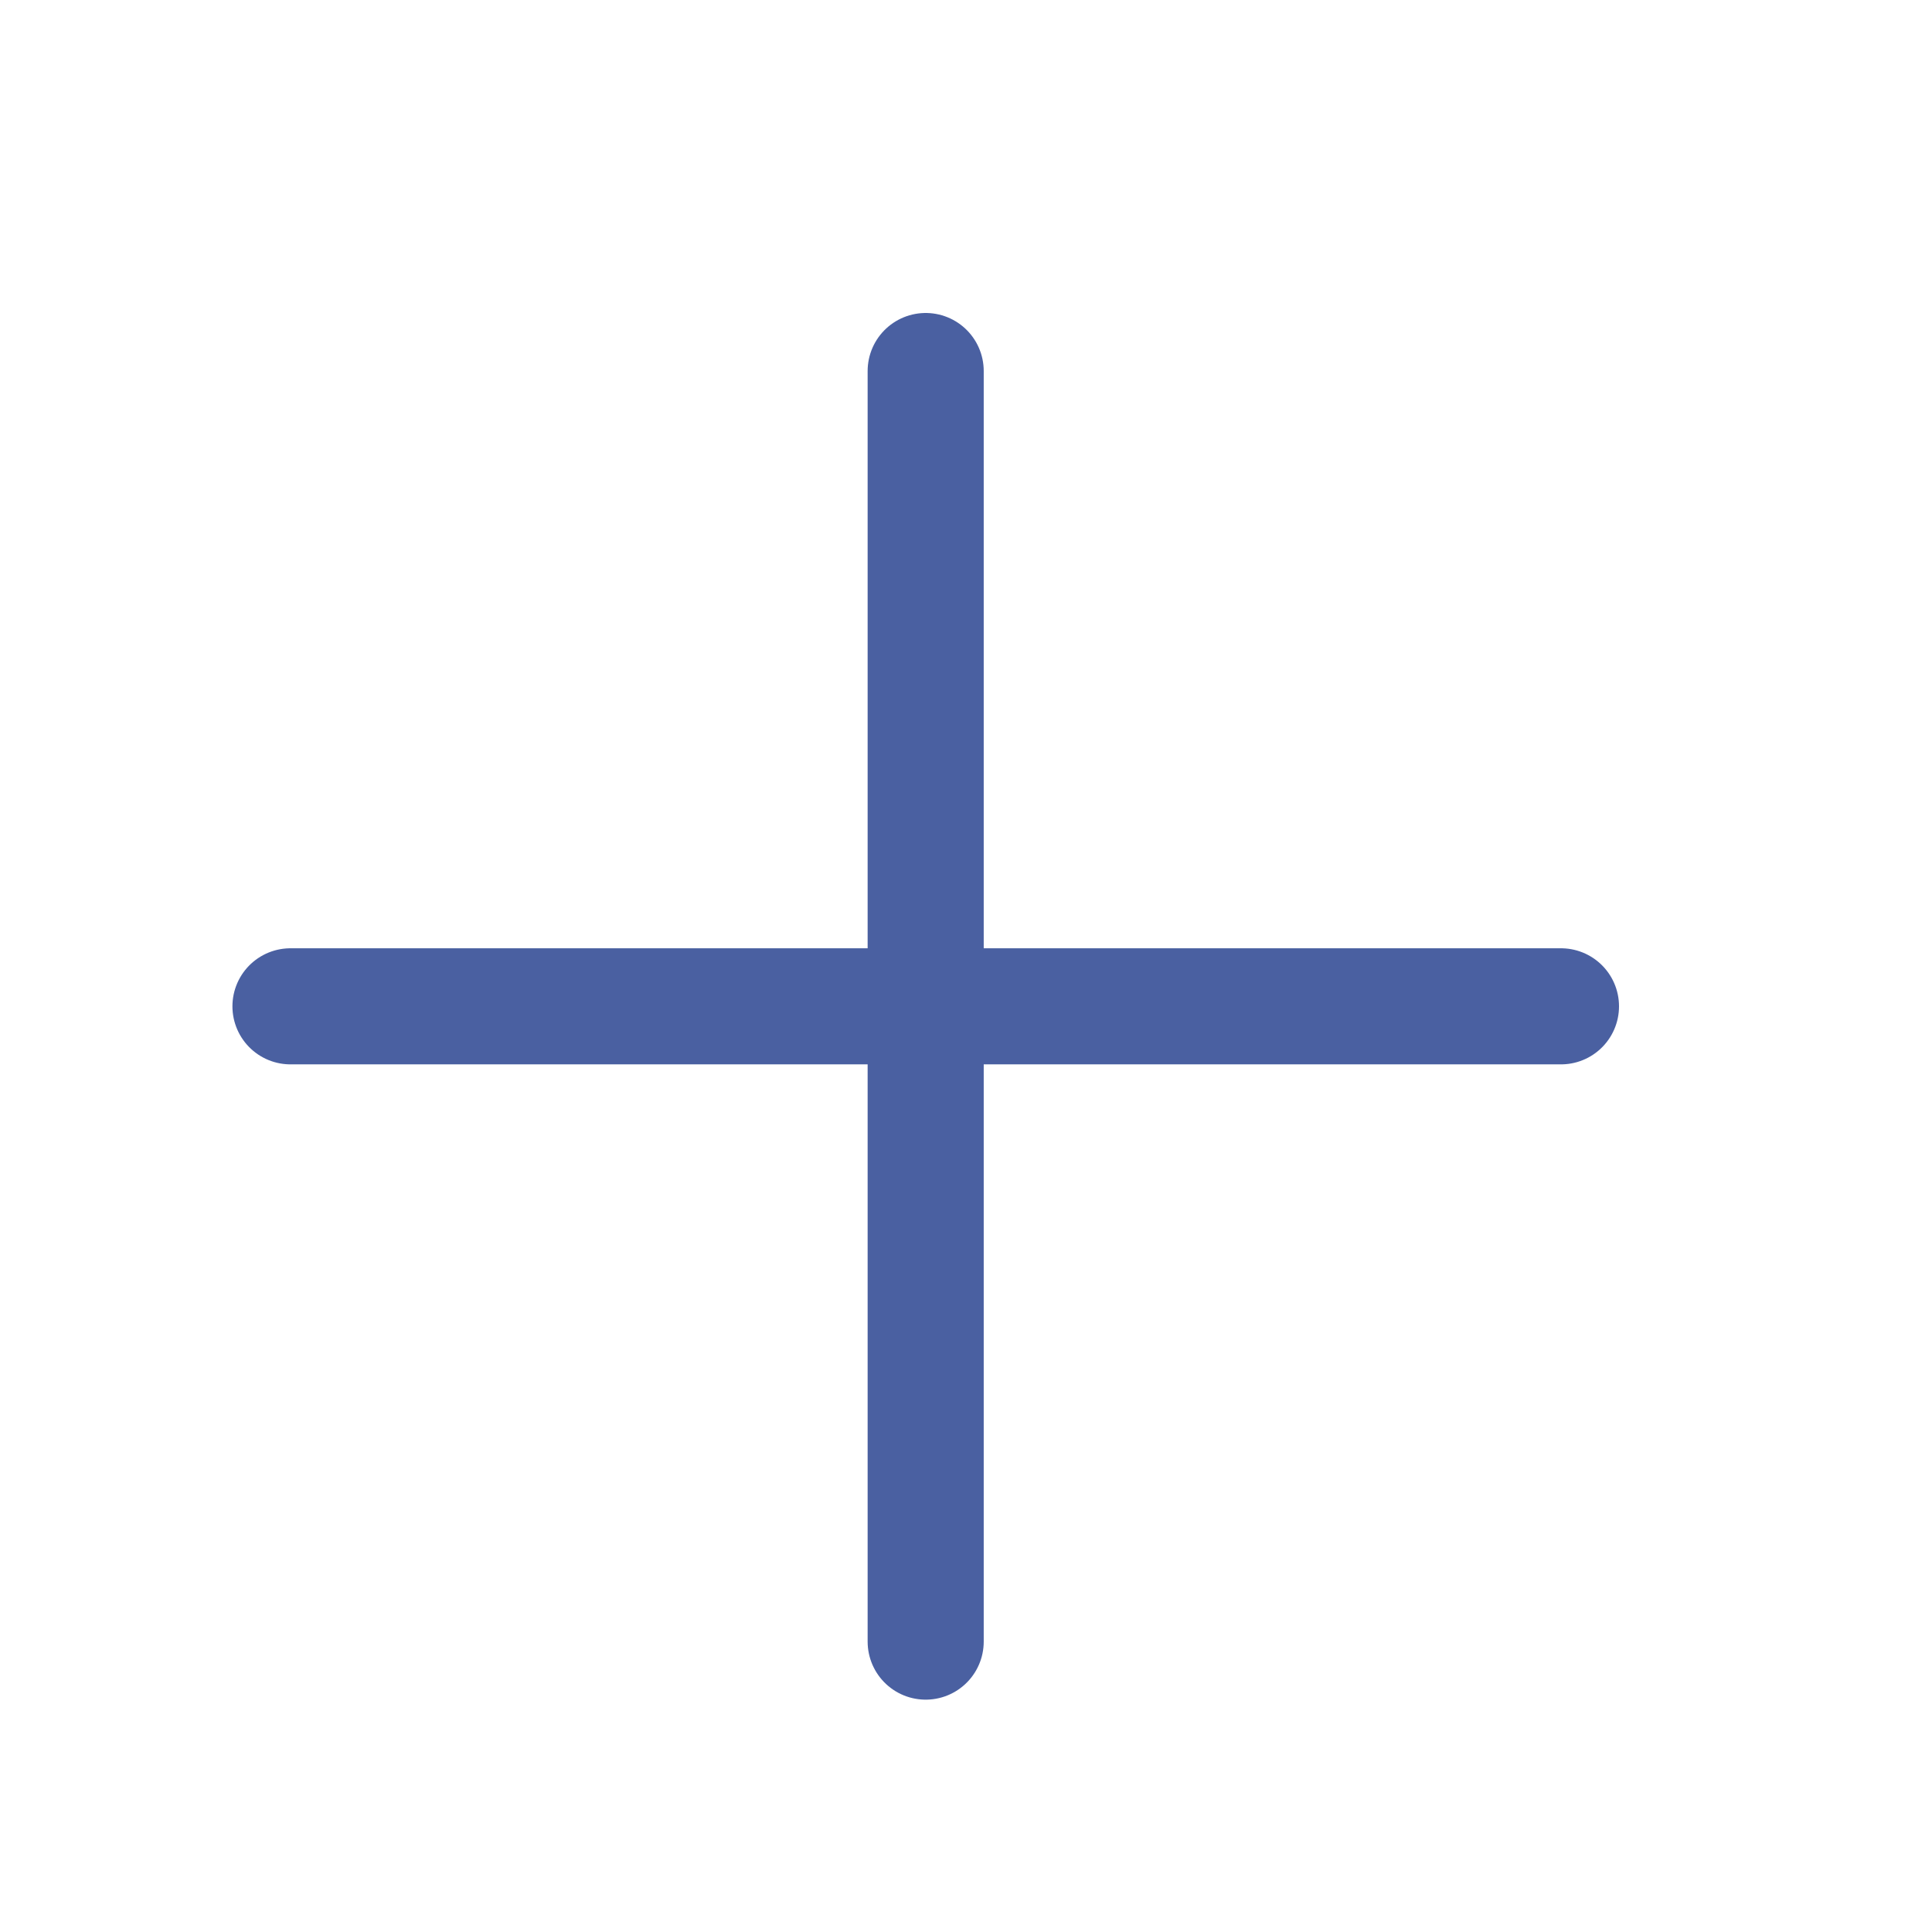
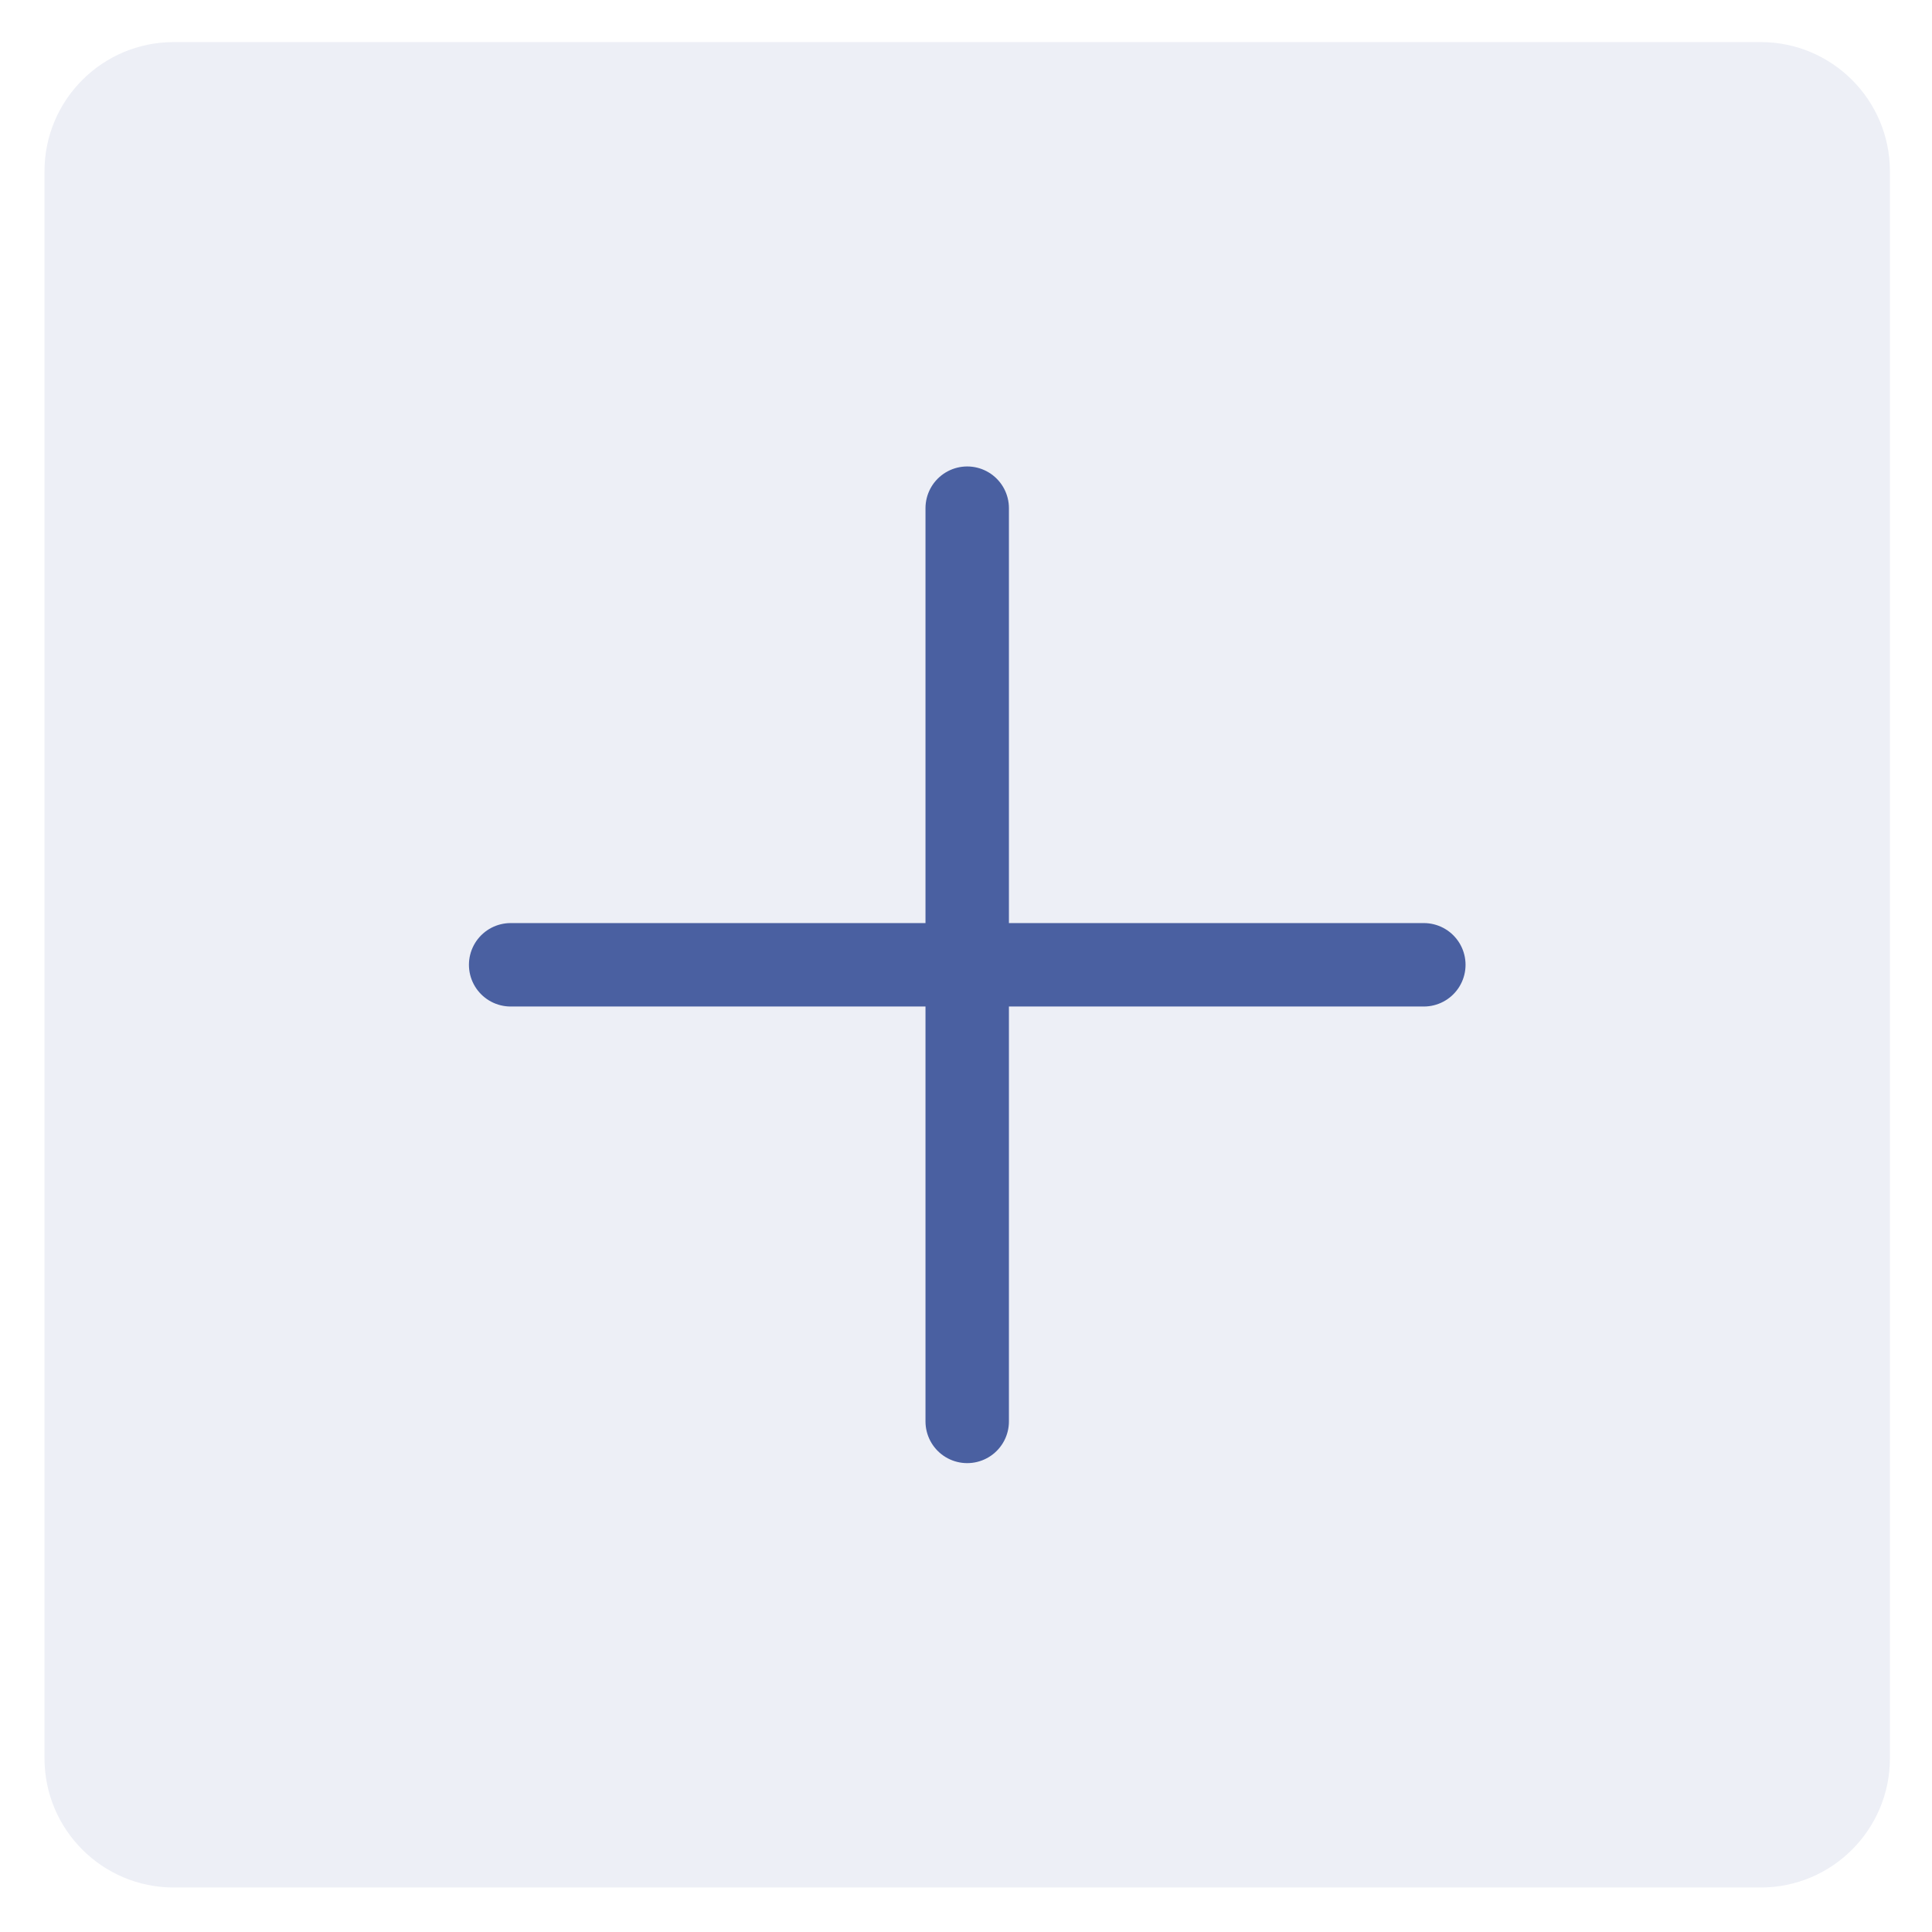
- <svg xmlns="http://www.w3.org/2000/svg" width="23" height="23" viewBox="0 0 23 23" fill="none">
-   <path d="M3.458 11.98H18.583" stroke="#4A60A1" stroke-width="1.382" stroke-linecap="round" stroke-linejoin="round" />
-   <path d="M11.02 4.417V19.543" stroke="#4A60A1" stroke-width="1.382" stroke-linecap="round" stroke-linejoin="round" />
+ <svg xmlns="http://www.w3.org/2000/svg" width="32" height="32" viewBox="0 0 32 32" fill="none">
+   <rect x="0.737" y="0.697" width="30.566" height="30.566" rx="2.141" fill="#EDEFF6" />
+   <path d="M8.458 15.98H23.583" stroke="#4A60A1" stroke-width="1.382" stroke-linecap="round" stroke-linejoin="round" />
+   <path d="M16.02 8.417V23.543" stroke="#4A60A1" stroke-width="1.382" stroke-linecap="round" stroke-linejoin="round" />
</svg>
